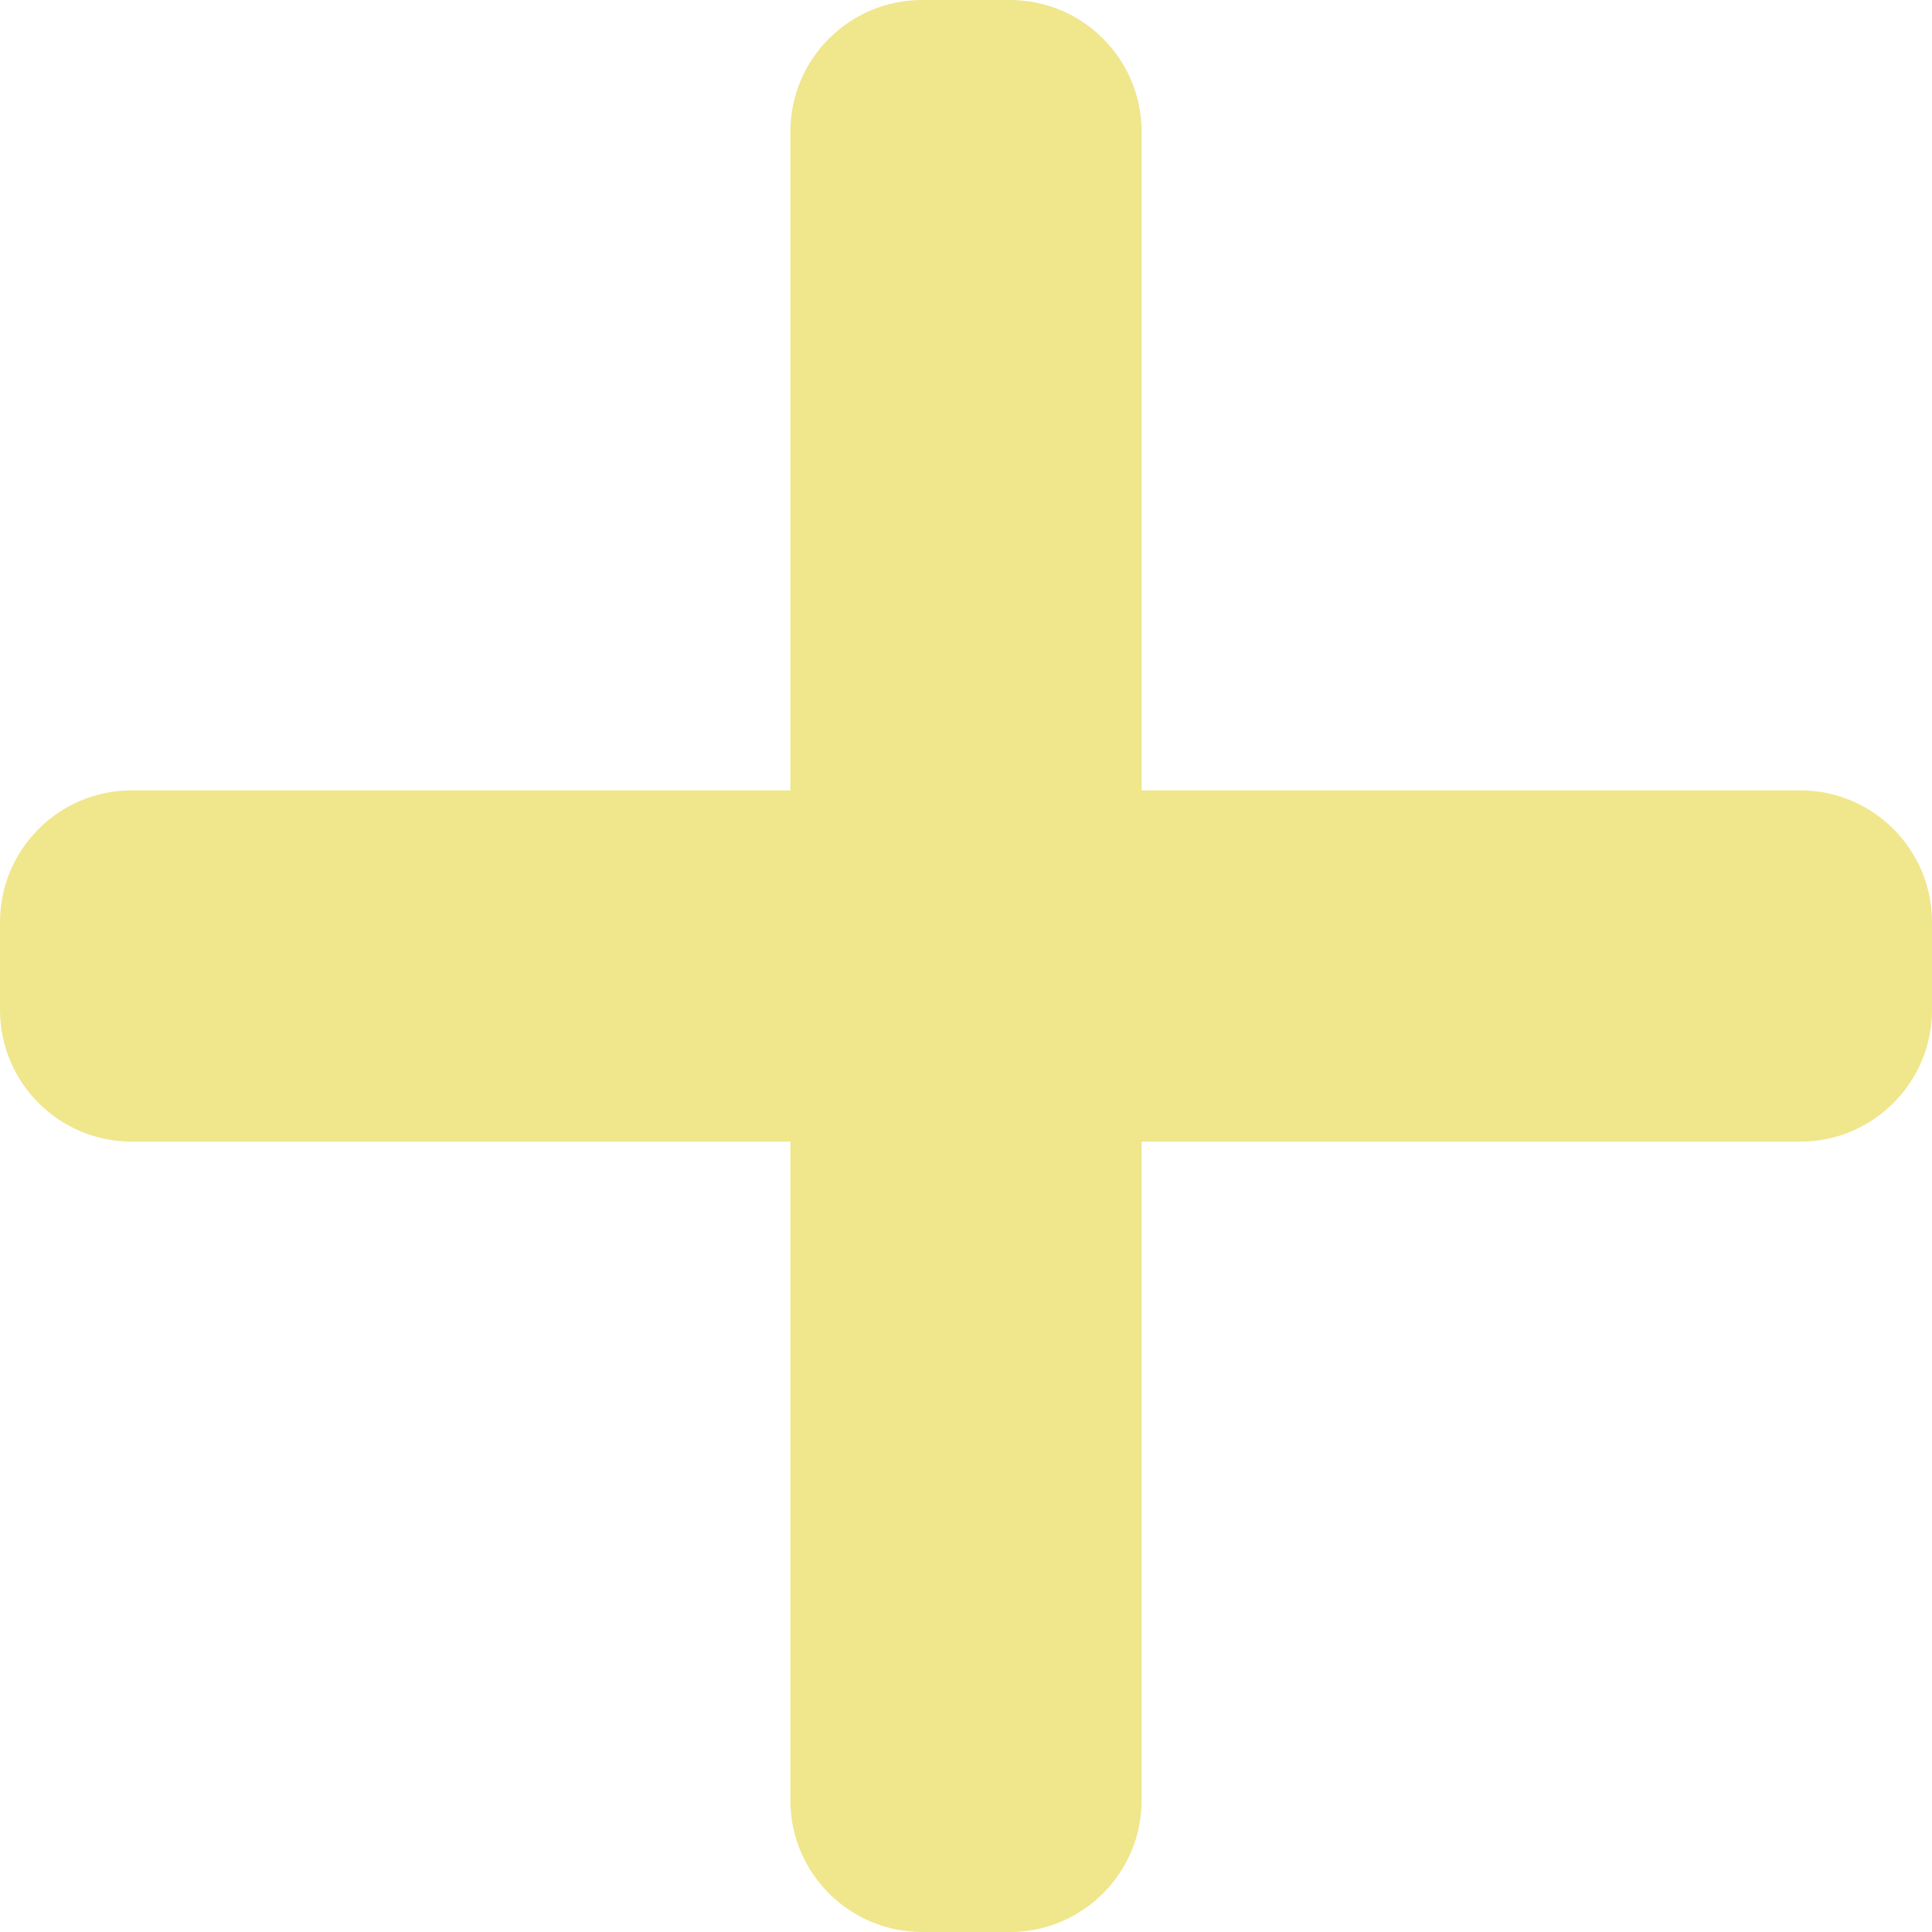
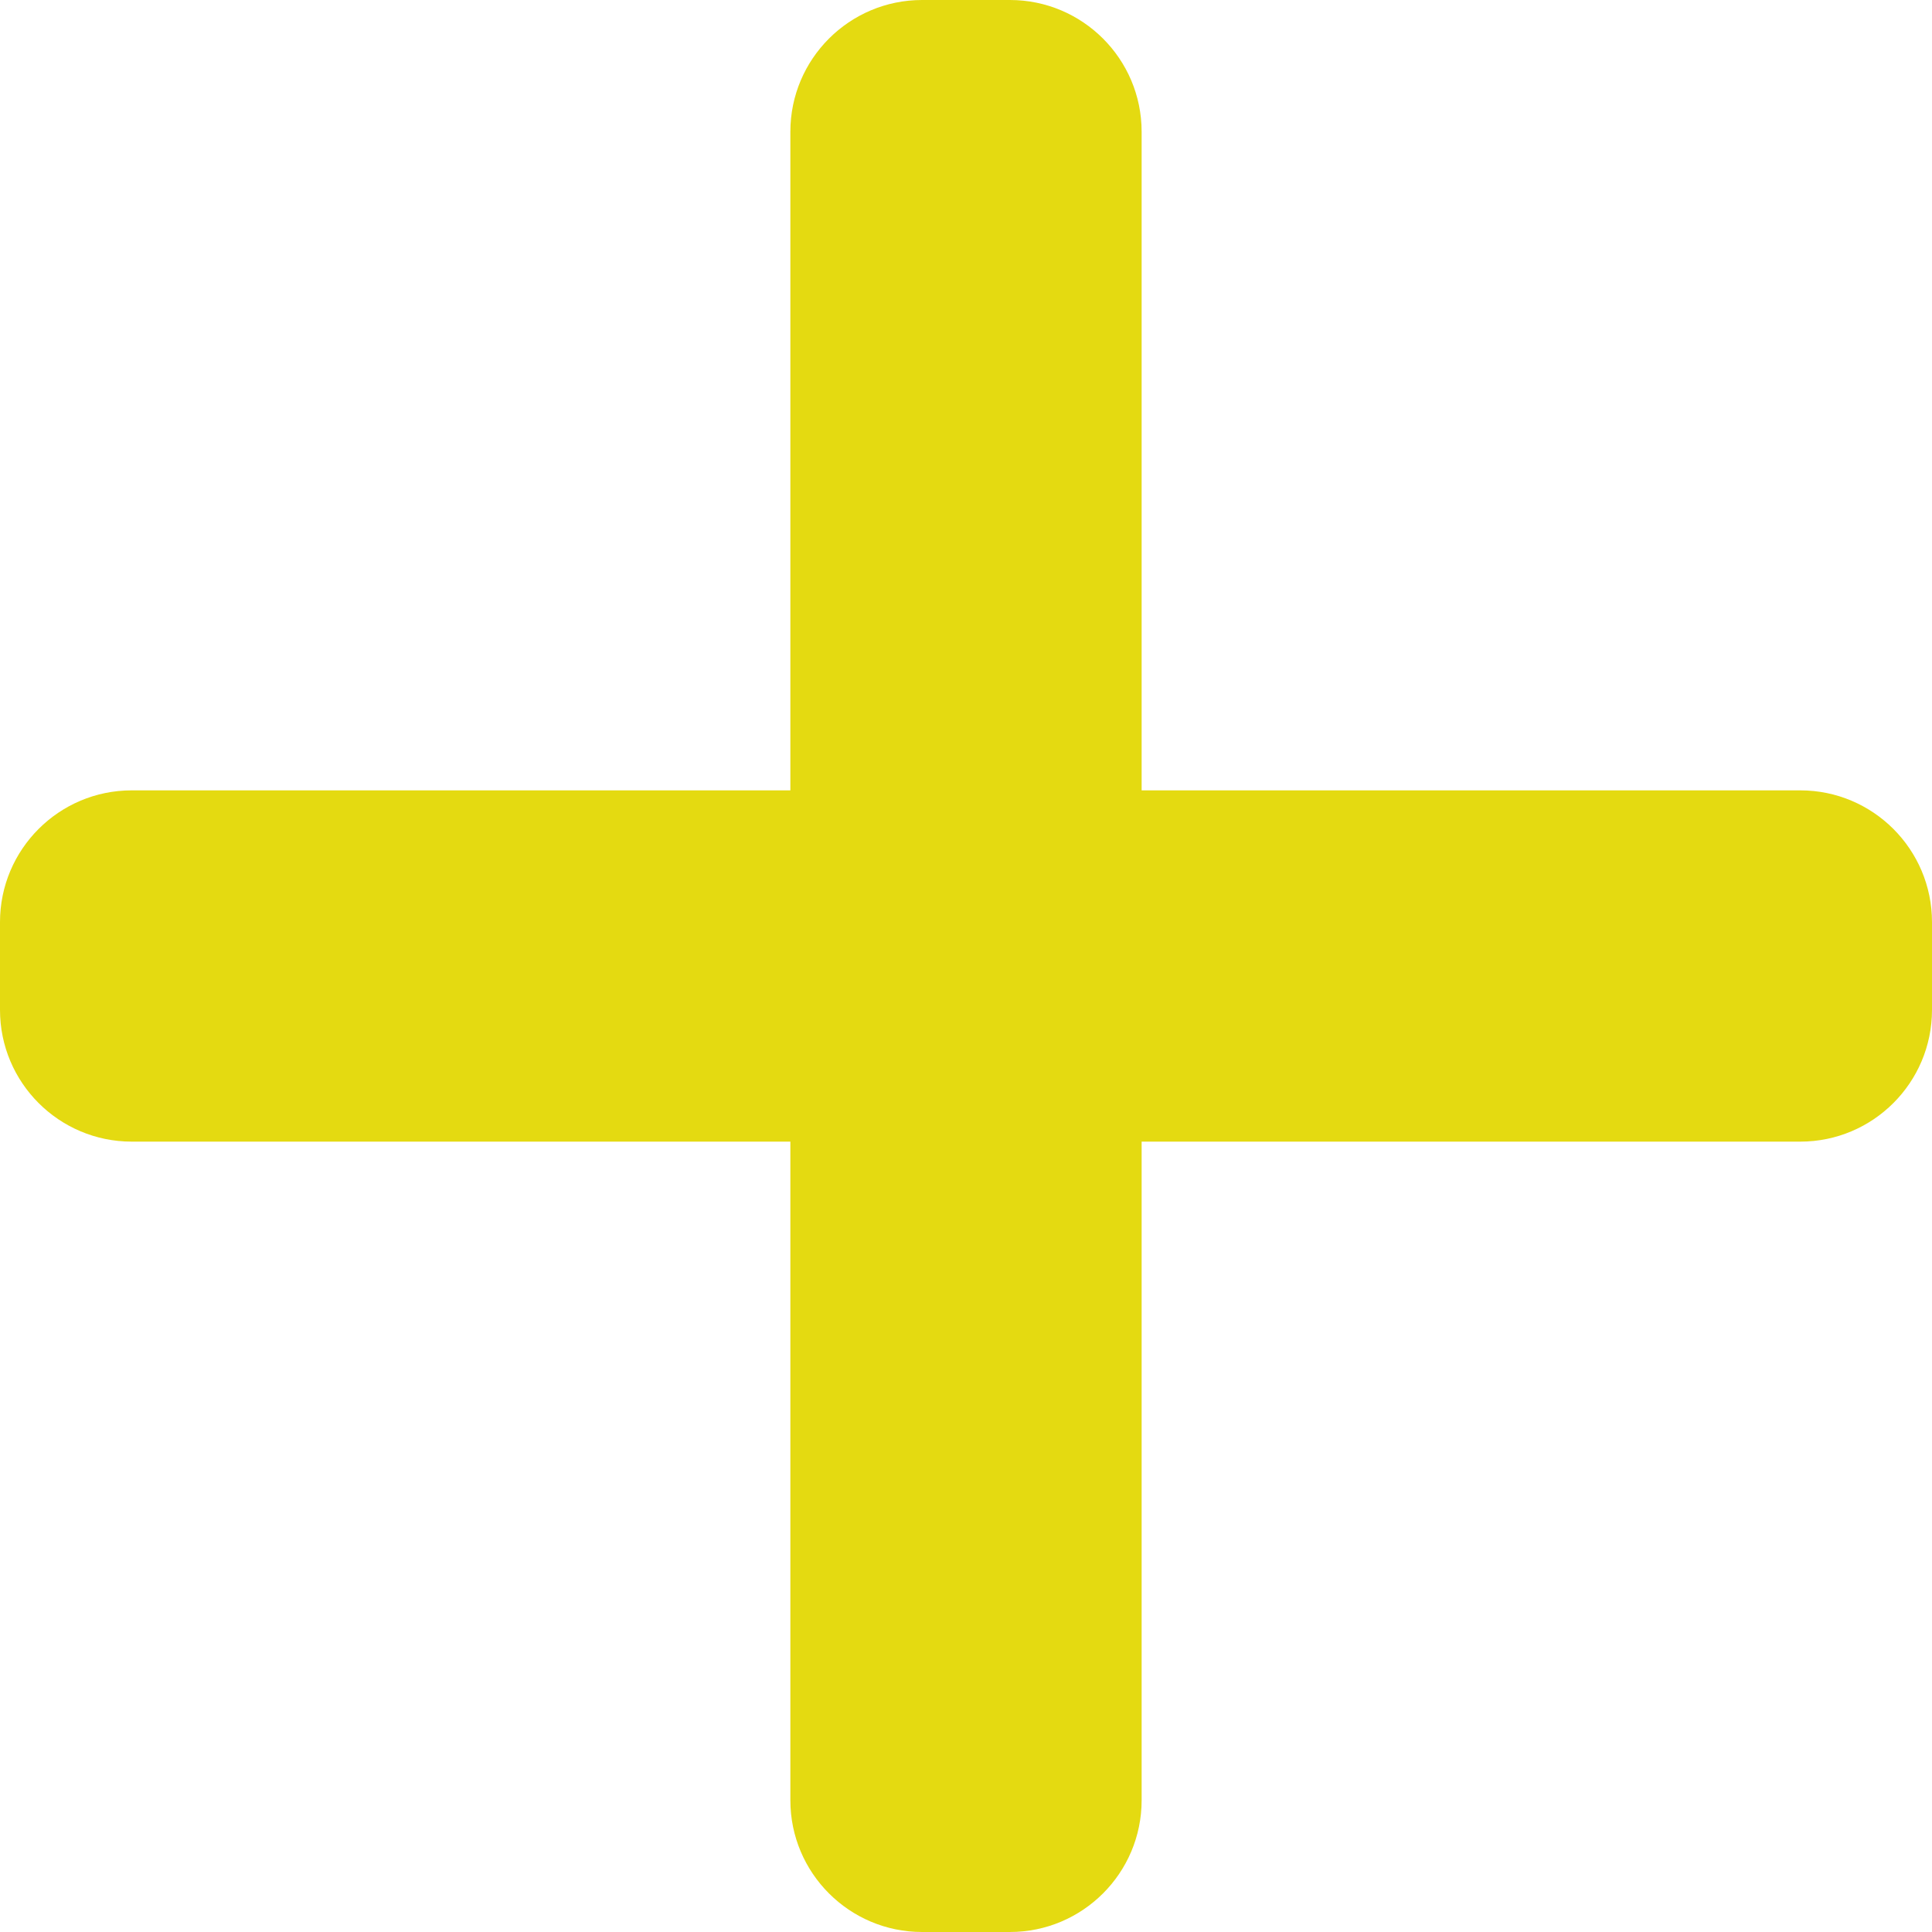
<svg xmlns="http://www.w3.org/2000/svg" version="1.1" width="512" height="512" x="0" y="0" viewBox="0 0 469.333 469.333" style="enable-background:new 0 0 512 512" xml:space="preserve" class="">
  <g>
-     <path d="m437.332 192h-160v-160c0-17.664-14.336-32-32-32h-21.332c-17.664 0-32 14.336-32 32v160h-160c-17.664 0-32 14.336-32 32v21.332c0 17.664 14.336 32 32 32h160v160c0 17.664 14.336 32 32 32h21.332c17.664 0 32-14.336 32-32v-160h160c17.664 0 32-14.336 32-32v-21.332c0-17.664-14.336-32-32-32zm0 0" fill="#F0E68C" data-original="#000000" style="" />
+     <path d="m437.332 192h-160v-160c0-17.664-14.336-32-32-32h-21.332c-17.664 0-32 14.336-32 32v160h-160c-17.664 0-32 14.336-32 32v21.332c0 17.664 14.336 32 32 32h160v160c0 17.664 14.336 32 32 32h21.332c17.664 0 32-14.336 32-32v-160h160c17.664 0 32-14.336 32-32v-21.332c0-17.664-14.336-32-32-32zm0 0" fill="#e4da11" data-original="#000000" style="" />
  </g>
</svg>
